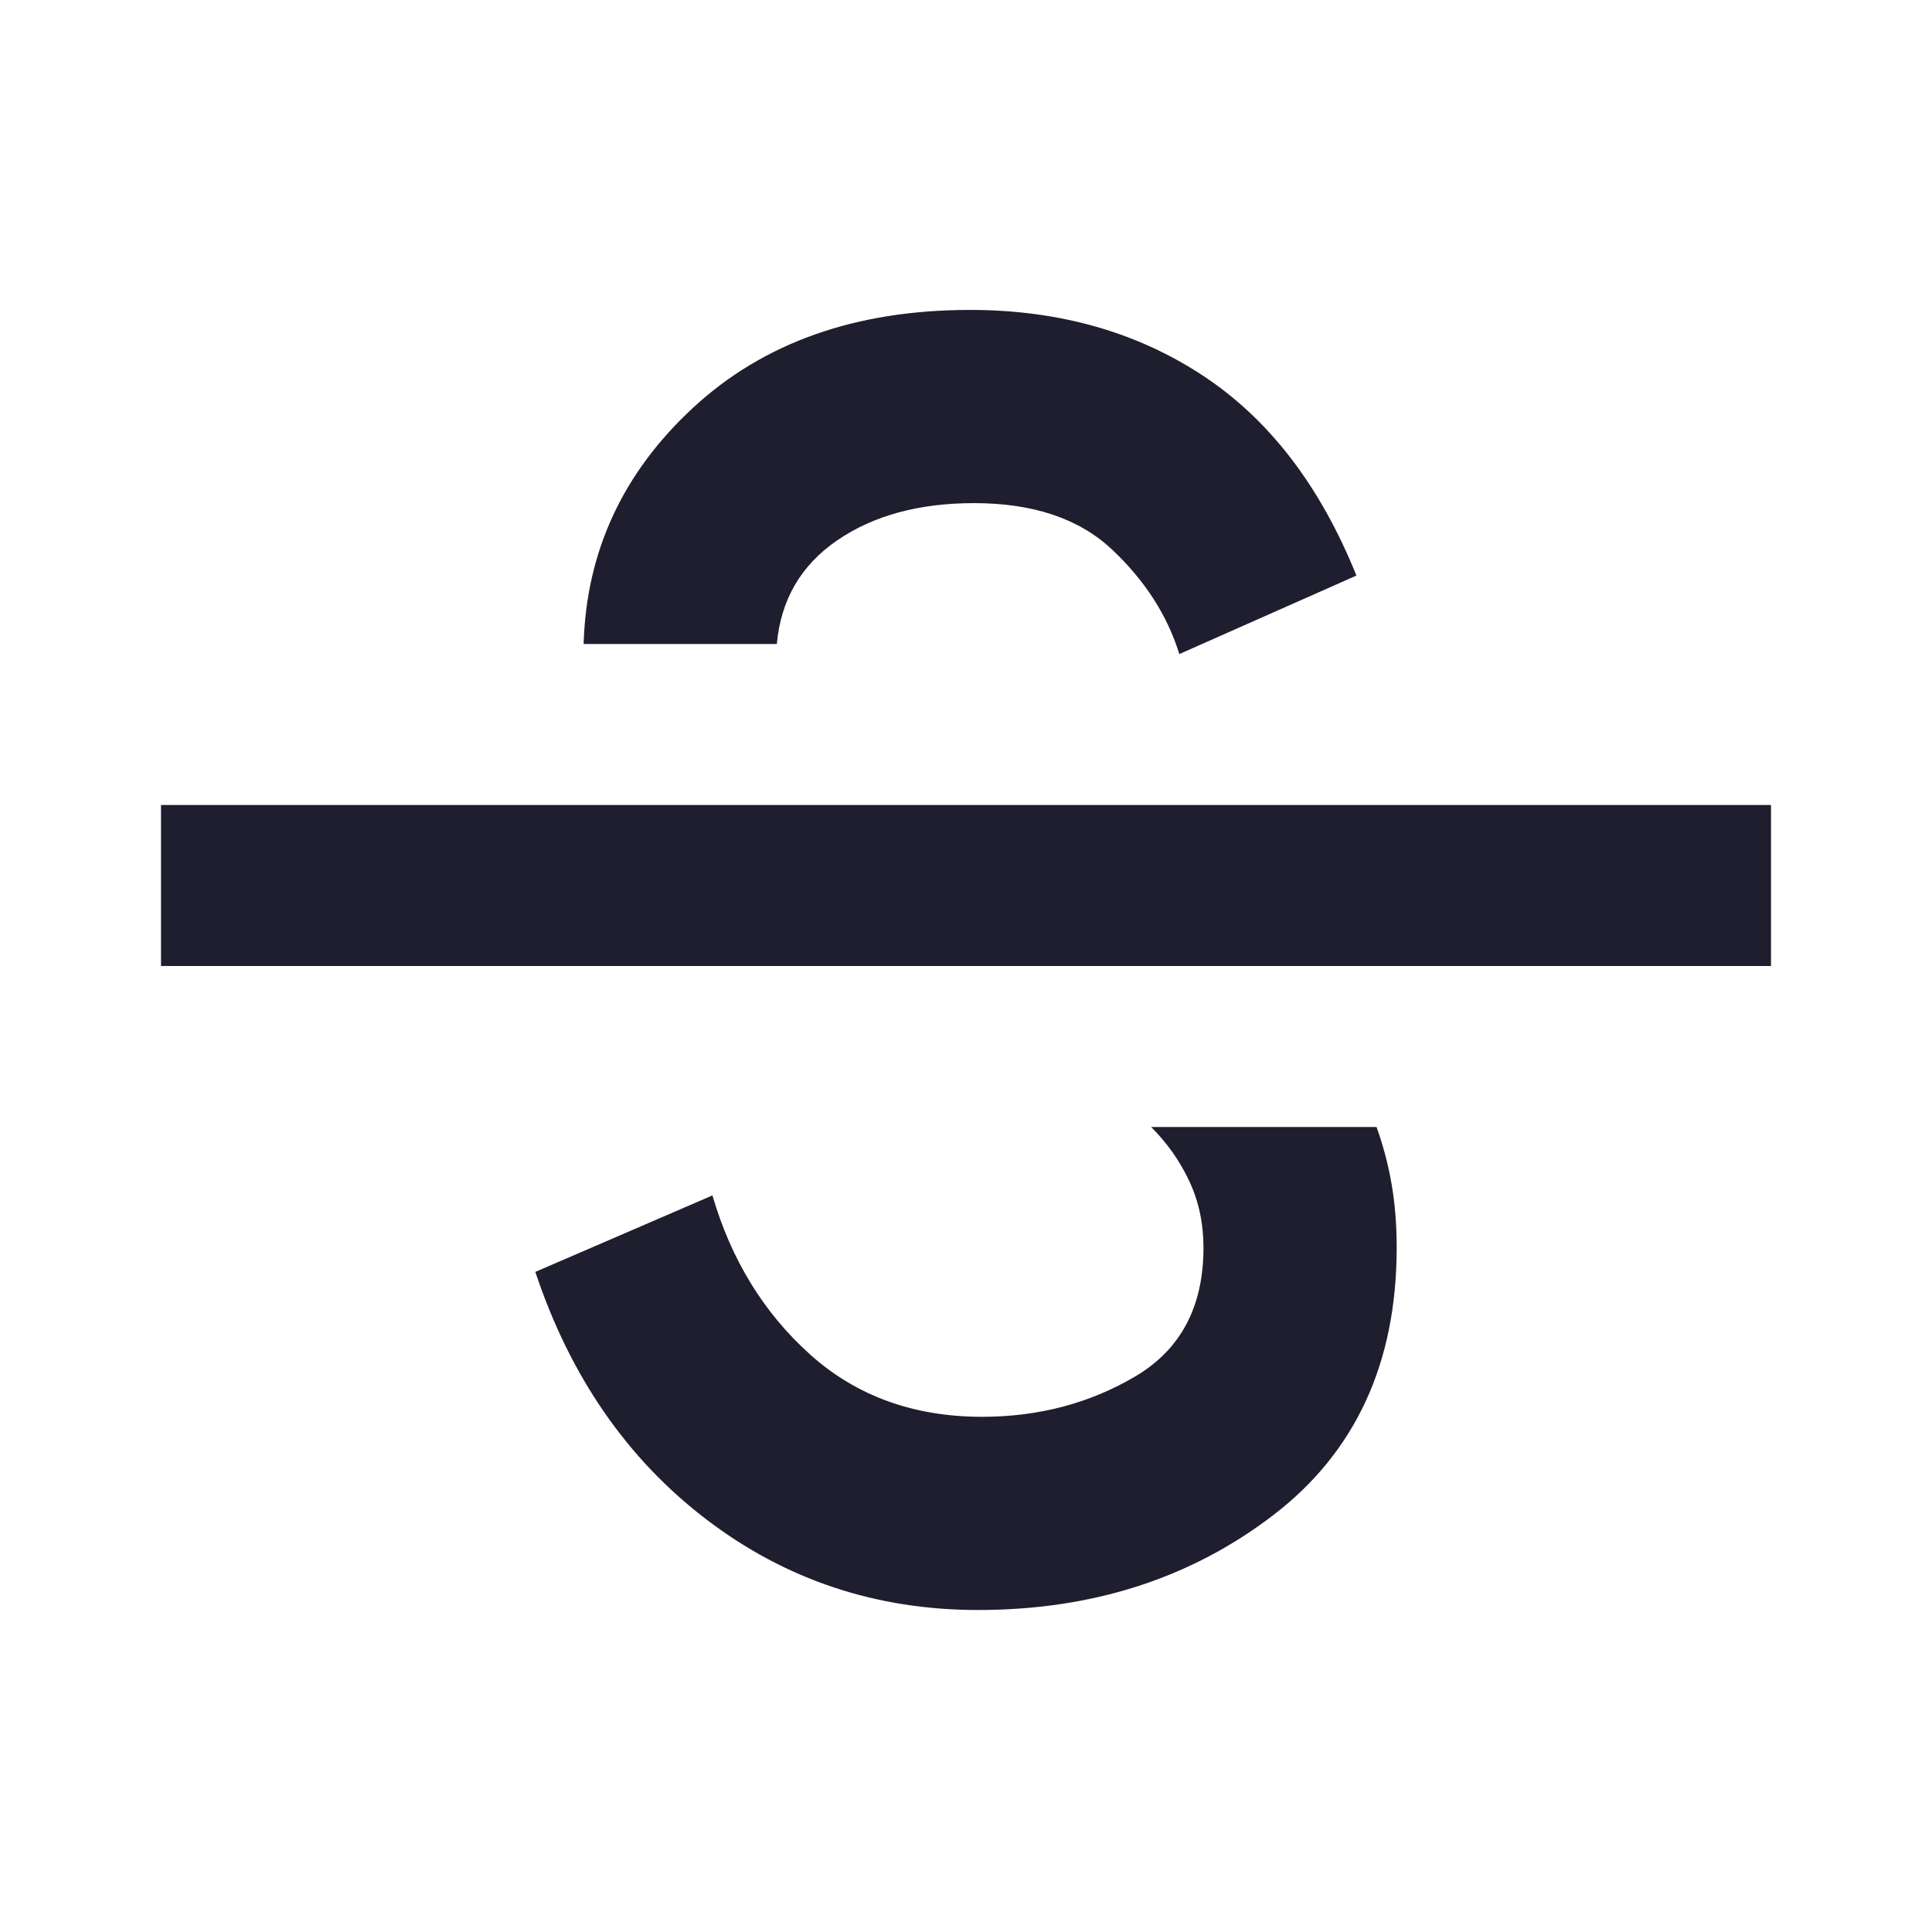
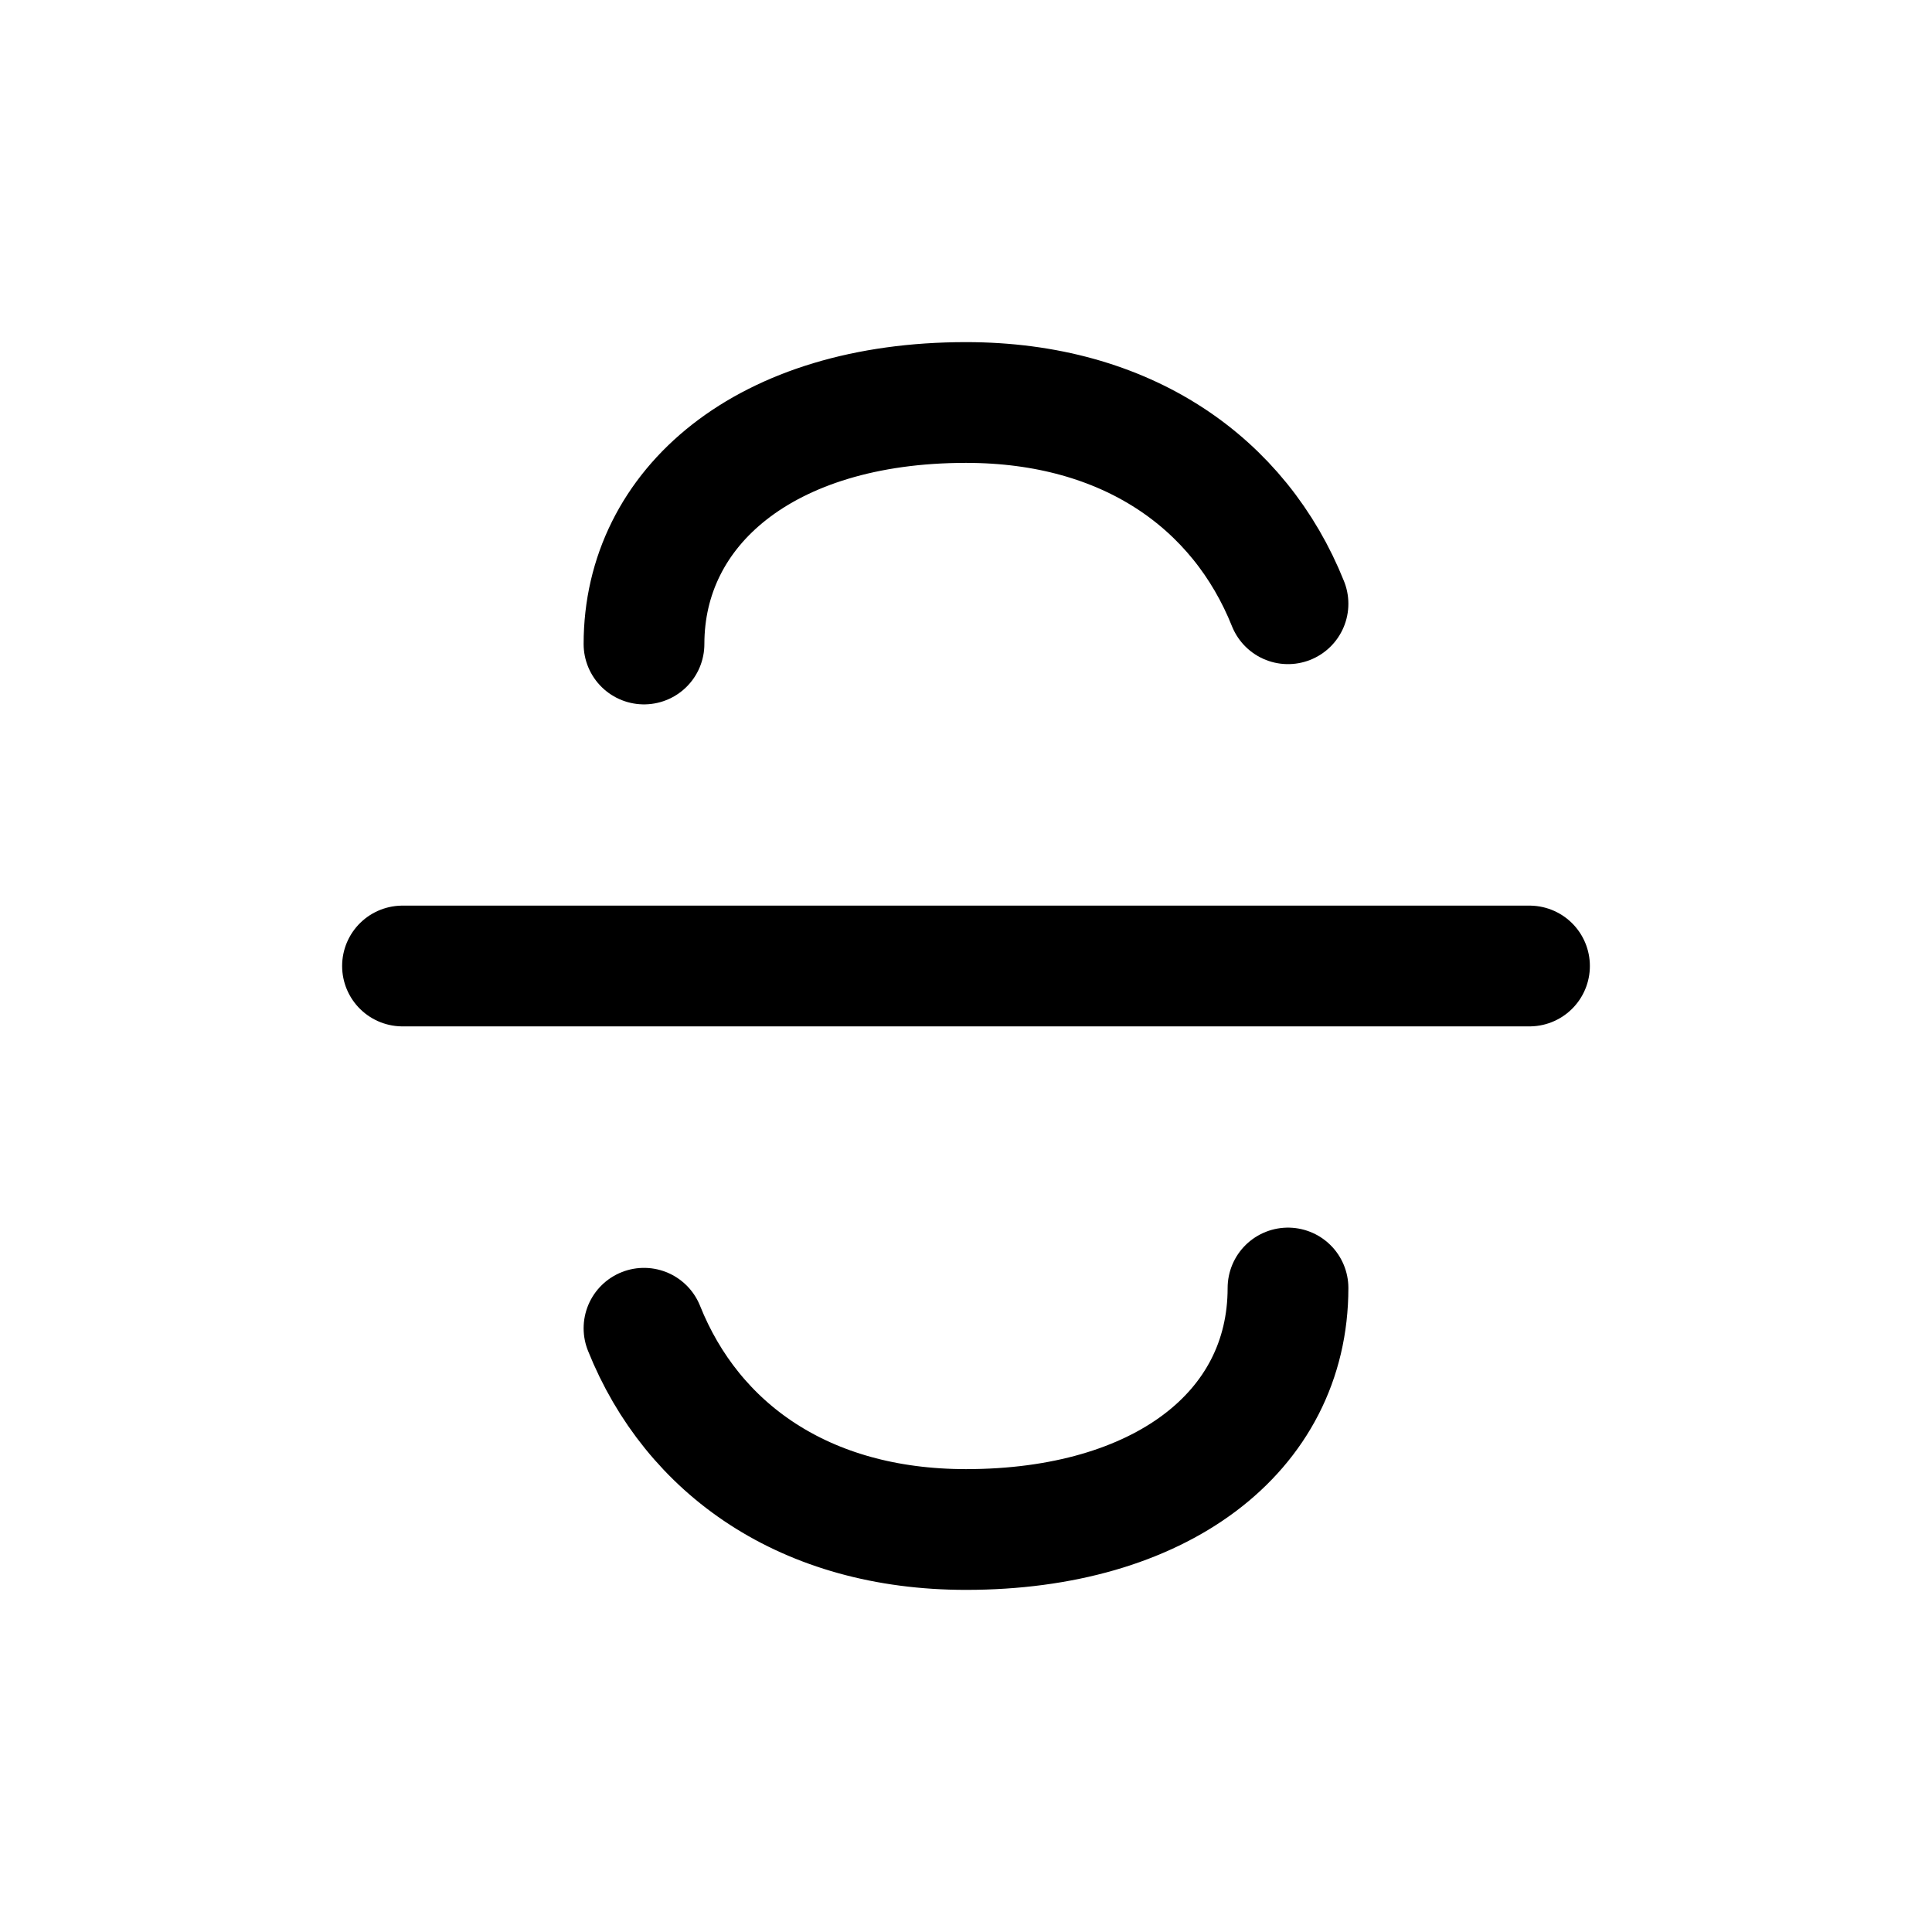
- <svg xmlns="http://www.w3.org/2000/svg" height="48" viewBox="0 -960 960 960" width="48" fill="#1e1e2e">
-   <path d="M486-160q-76 0-135-45t-85-123l88-38q14 48 48.5 79t85.5 31q42 0 76-20t34-64q0-18-7-33t-19-27h112q5 14 7.5 28.5T694-340q0 86-61.5 133T486-160ZM80-480v-80h800v80H80Zm402-326q66 0 115.5 32.5T674-674l-88 39q-9-29-33.5-52T484-710q-41 0-68 18.5T386-640h-96q2-69 54.5-117.5T482-806Z" />
+ <svg xmlns="http://www.w3.org/2000/svg" width="24" height="24" viewBox="0 0 24 24" fill="none" stroke="currentColor" stroke-width="1.5" stroke-linecap="round" stroke-linejoin="round">
+   <path d="M5 12h14M16 7.5c-.6-1.5-2-2.5-4-2.5-2.5 0-4 1.3-4 3M8 16.5c.6 1.5 2 2.5 4 2.5 2.4 0 4-1.2 4-3" />
</svg>
